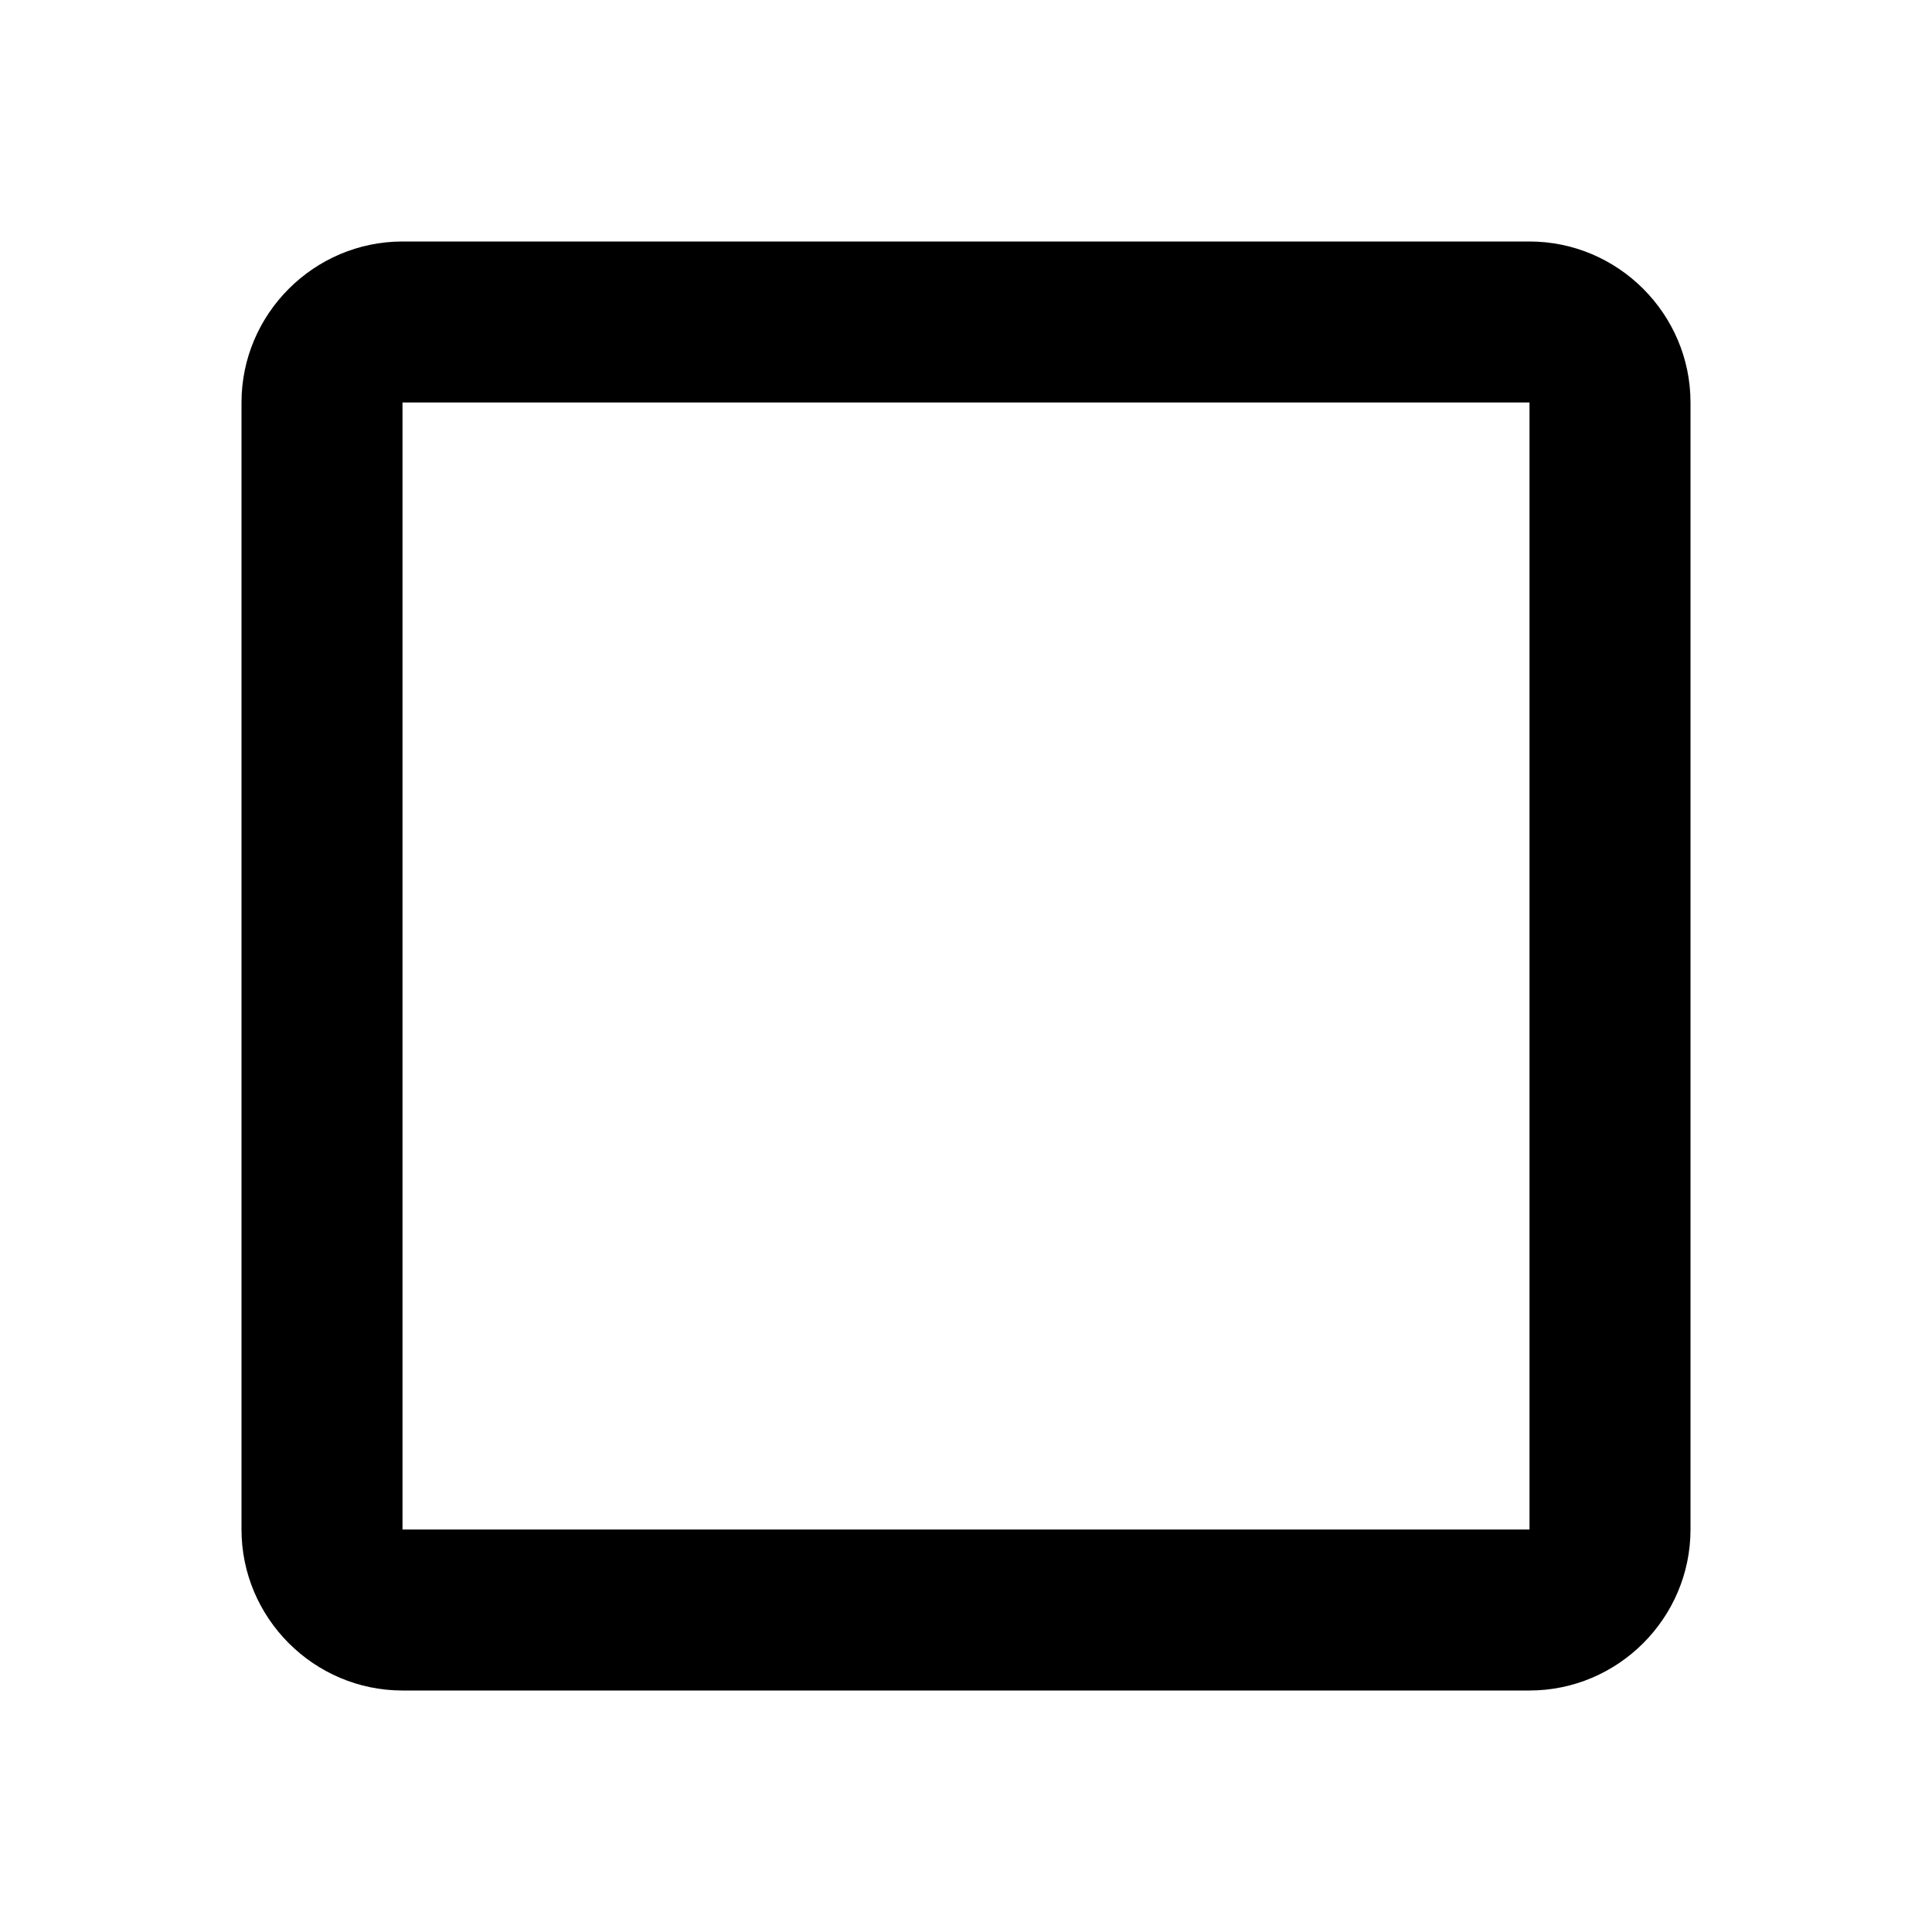
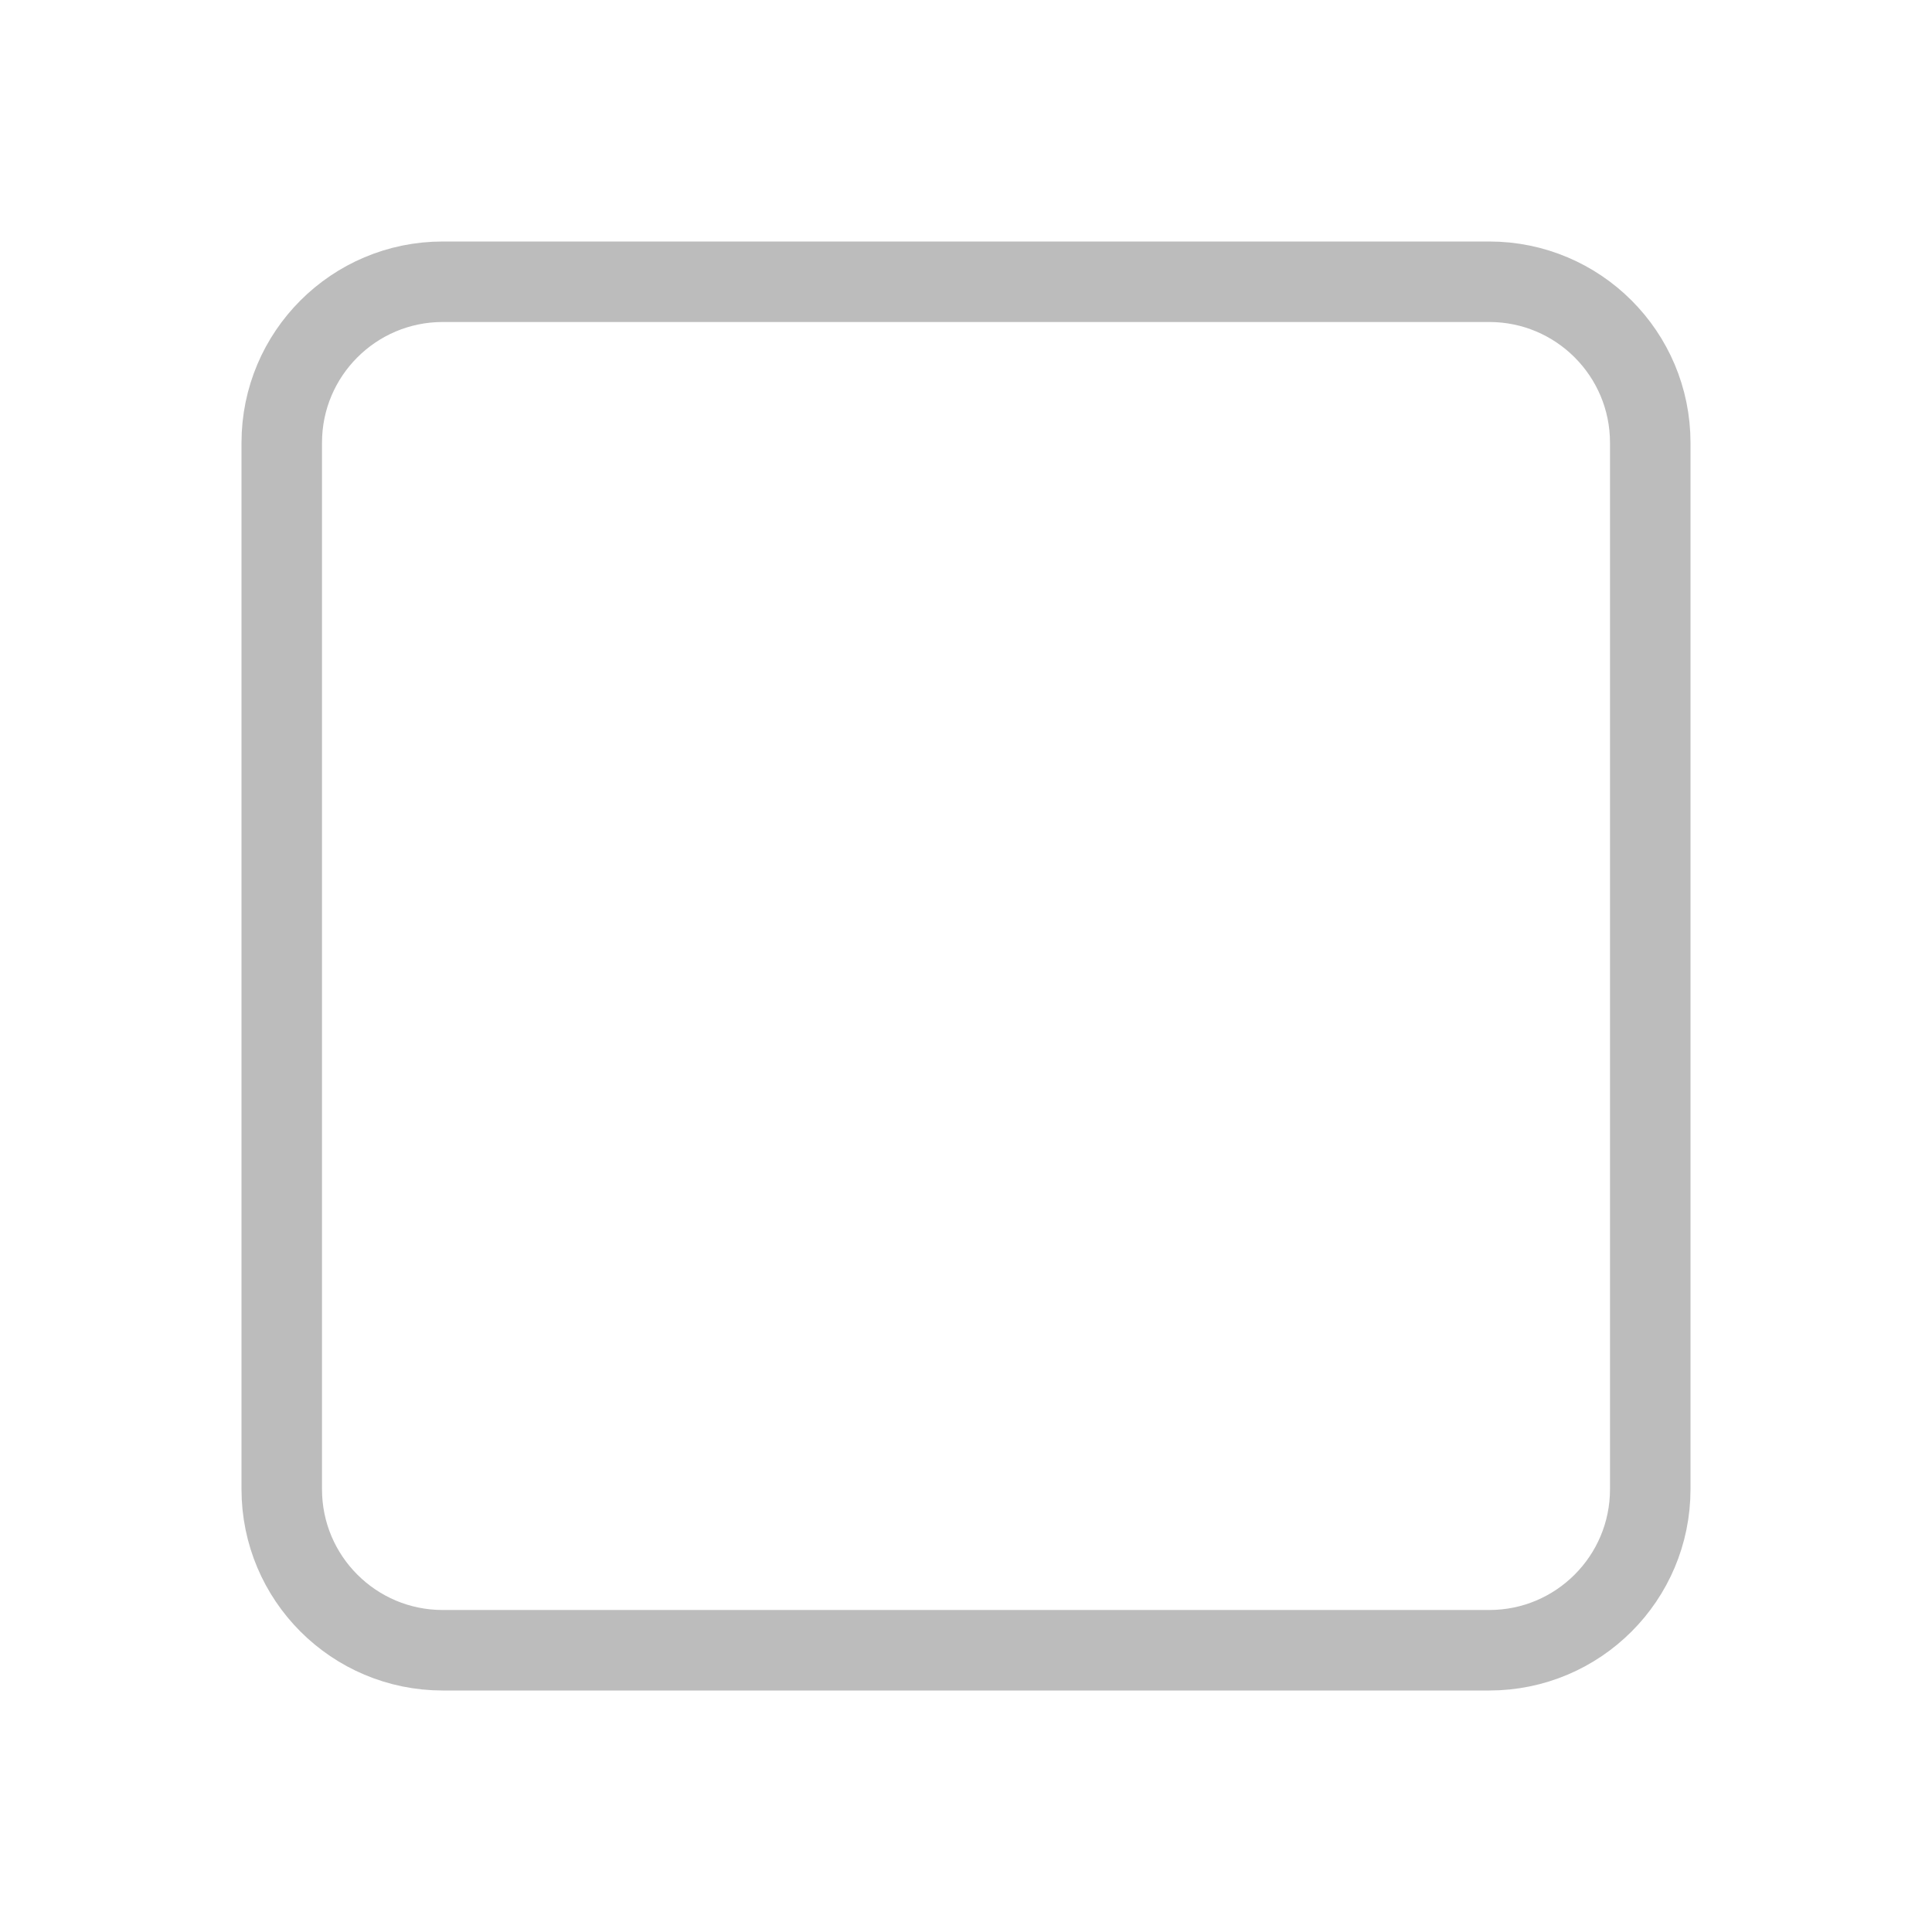
- <svg xmlns="http://www.w3.org/2000/svg" width="24" height="24" viewBox="0 0 24 24">
-   <path fill="none" d="M0 0h24v24H0V0z" />
-   <path d="M19 5v14H5V5h14m0-2H5c-1.1 0-2 .9-2 2v14c0 1.1.9 2 2 2h14c1.1 0 2-.9 2-2V5c0-1.1-.9-2-2-2z" />
+ <svg xmlns="http://www.w3.org/2000/svg" width="24px" height="24px" viewBox="0 0 24 24" version="1.1">
+   <g id="checkbox" stroke="none" stroke-width="1" fill="none" fill-rule="evenodd">
+     <rect id="Rectangle" stroke="#BCBCBC" x="3.5" y="3.5" width="17" height="17" rx="2" />
+   </g>
</svg>
